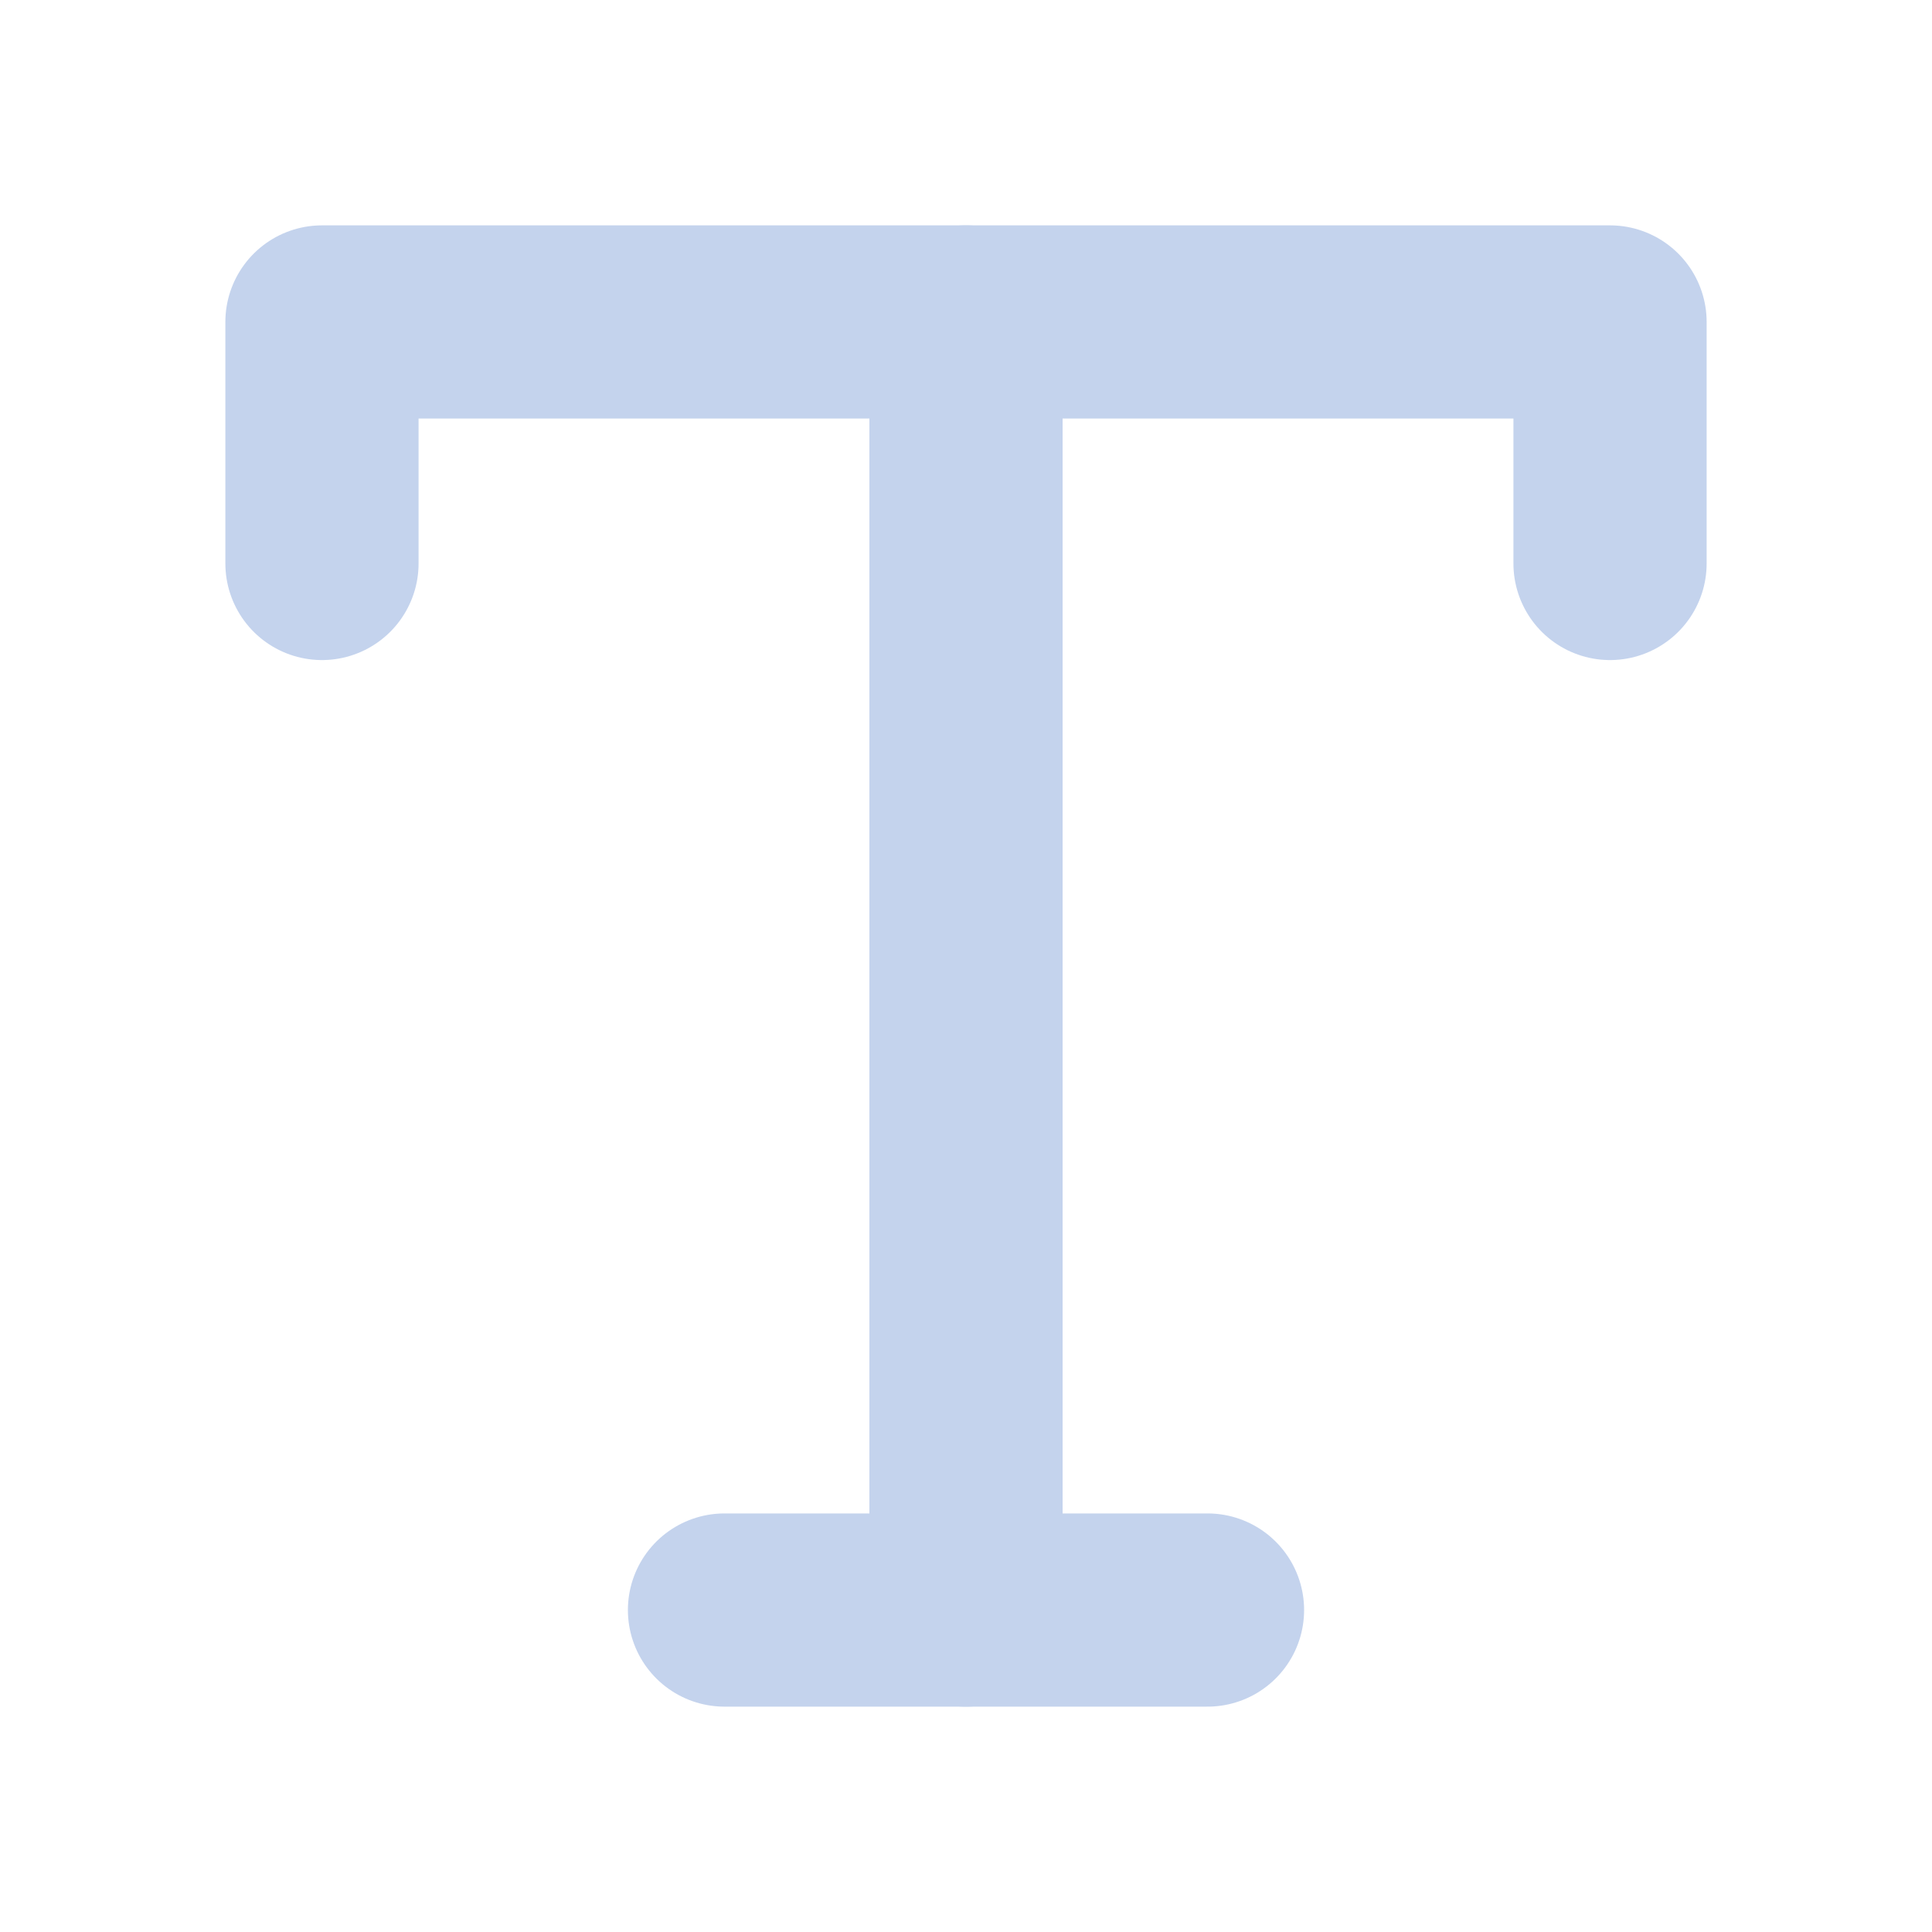
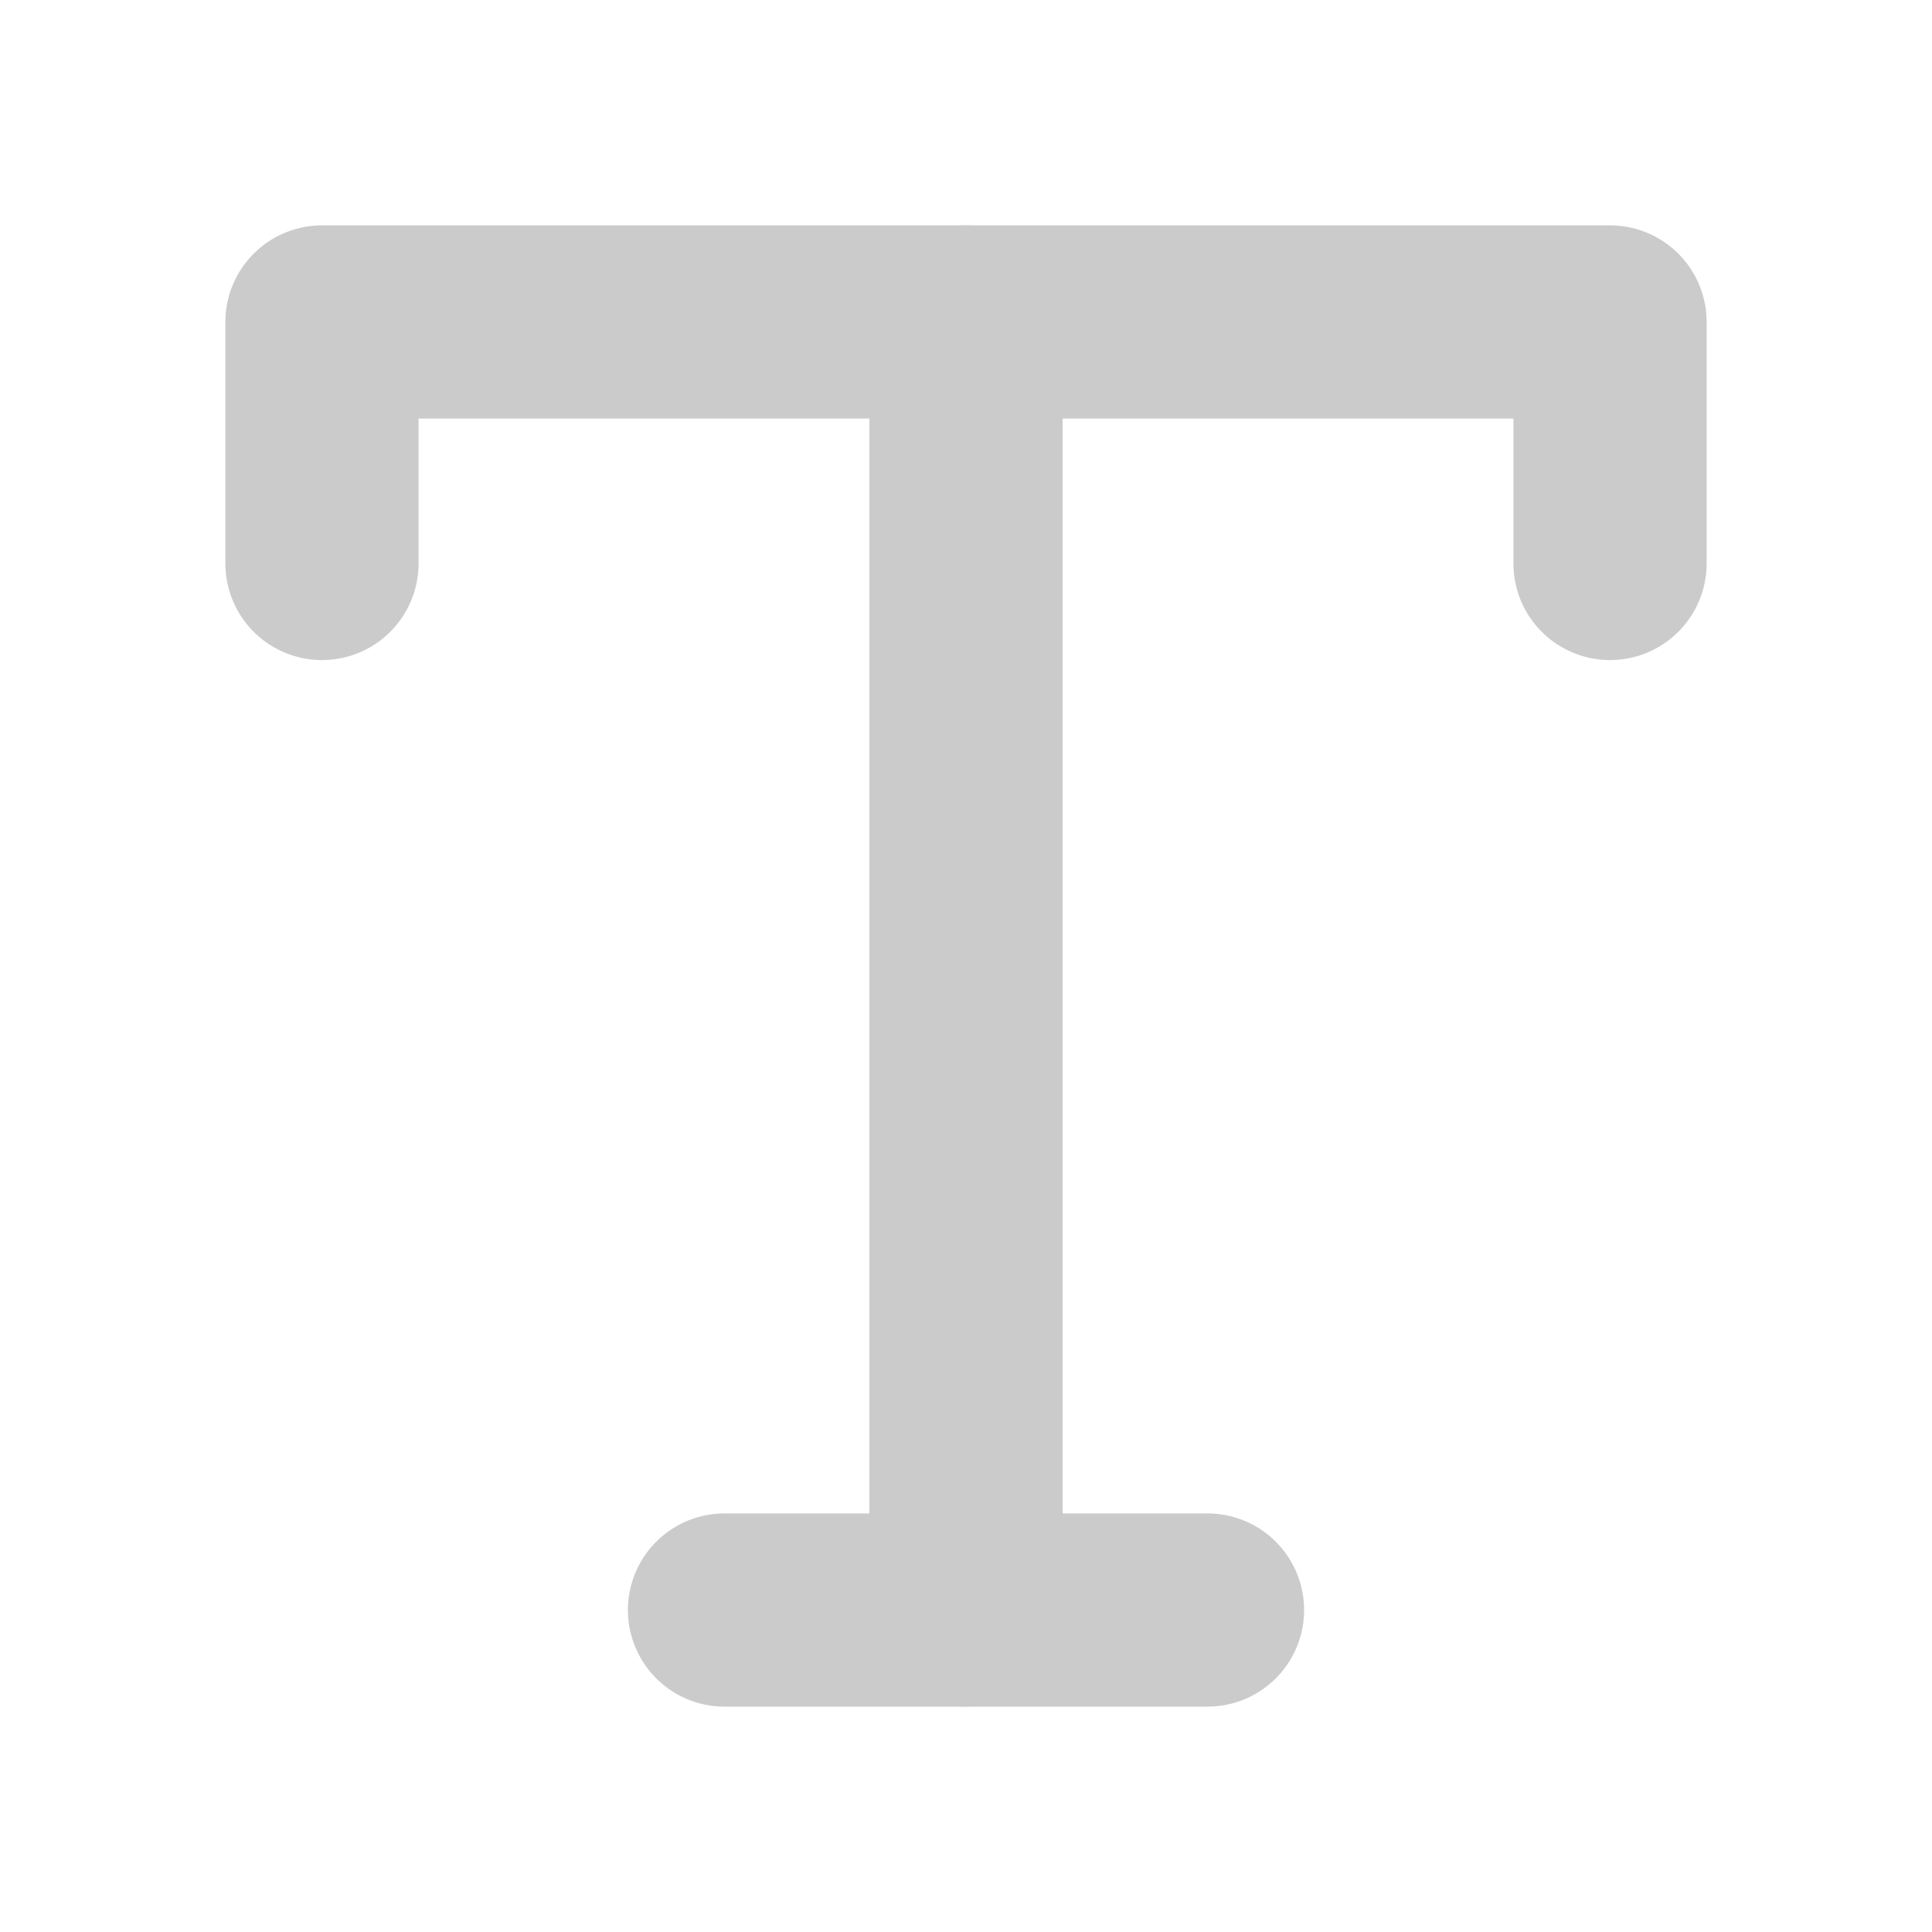
<svg xmlns="http://www.w3.org/2000/svg" width="20" height="20" viewBox="0 0 20 20" fill="none">
  <g id="tool">
-     <path id="Vector" d="M3.333 5.833V3.333H16.667V5.833" stroke="#C4D3ED" stroke-width="2" stroke-linecap="round" stroke-linejoin="round" />
-     <path id="Vector_2" d="M7.5 16.667H12.5" stroke="#C4D3ED" stroke-width="2" stroke-linecap="round" stroke-linejoin="round" />
-     <path id="Vector_3" d="M10 3.333V16.667" stroke="#C4D3ED" stroke-width="2" stroke-linecap="round" stroke-linejoin="round" />
+     <path id="Vector" d="M3.333 5.833V3.333H16.667V5.833" stroke="#CBCBCB" stroke-width="2" stroke-linecap="round" stroke-linejoin="round" />
+     <path id="Vector_2" d="M7.5 16.667H12.5" stroke="#CBCBCB" stroke-width="2" stroke-linecap="round" stroke-linejoin="round" />
+     <path id="Vector_3" d="M10 3.333V16.667" stroke="#CBCBCB" stroke-width="2" stroke-linecap="round" stroke-linejoin="round" />
  </g>
</svg>
